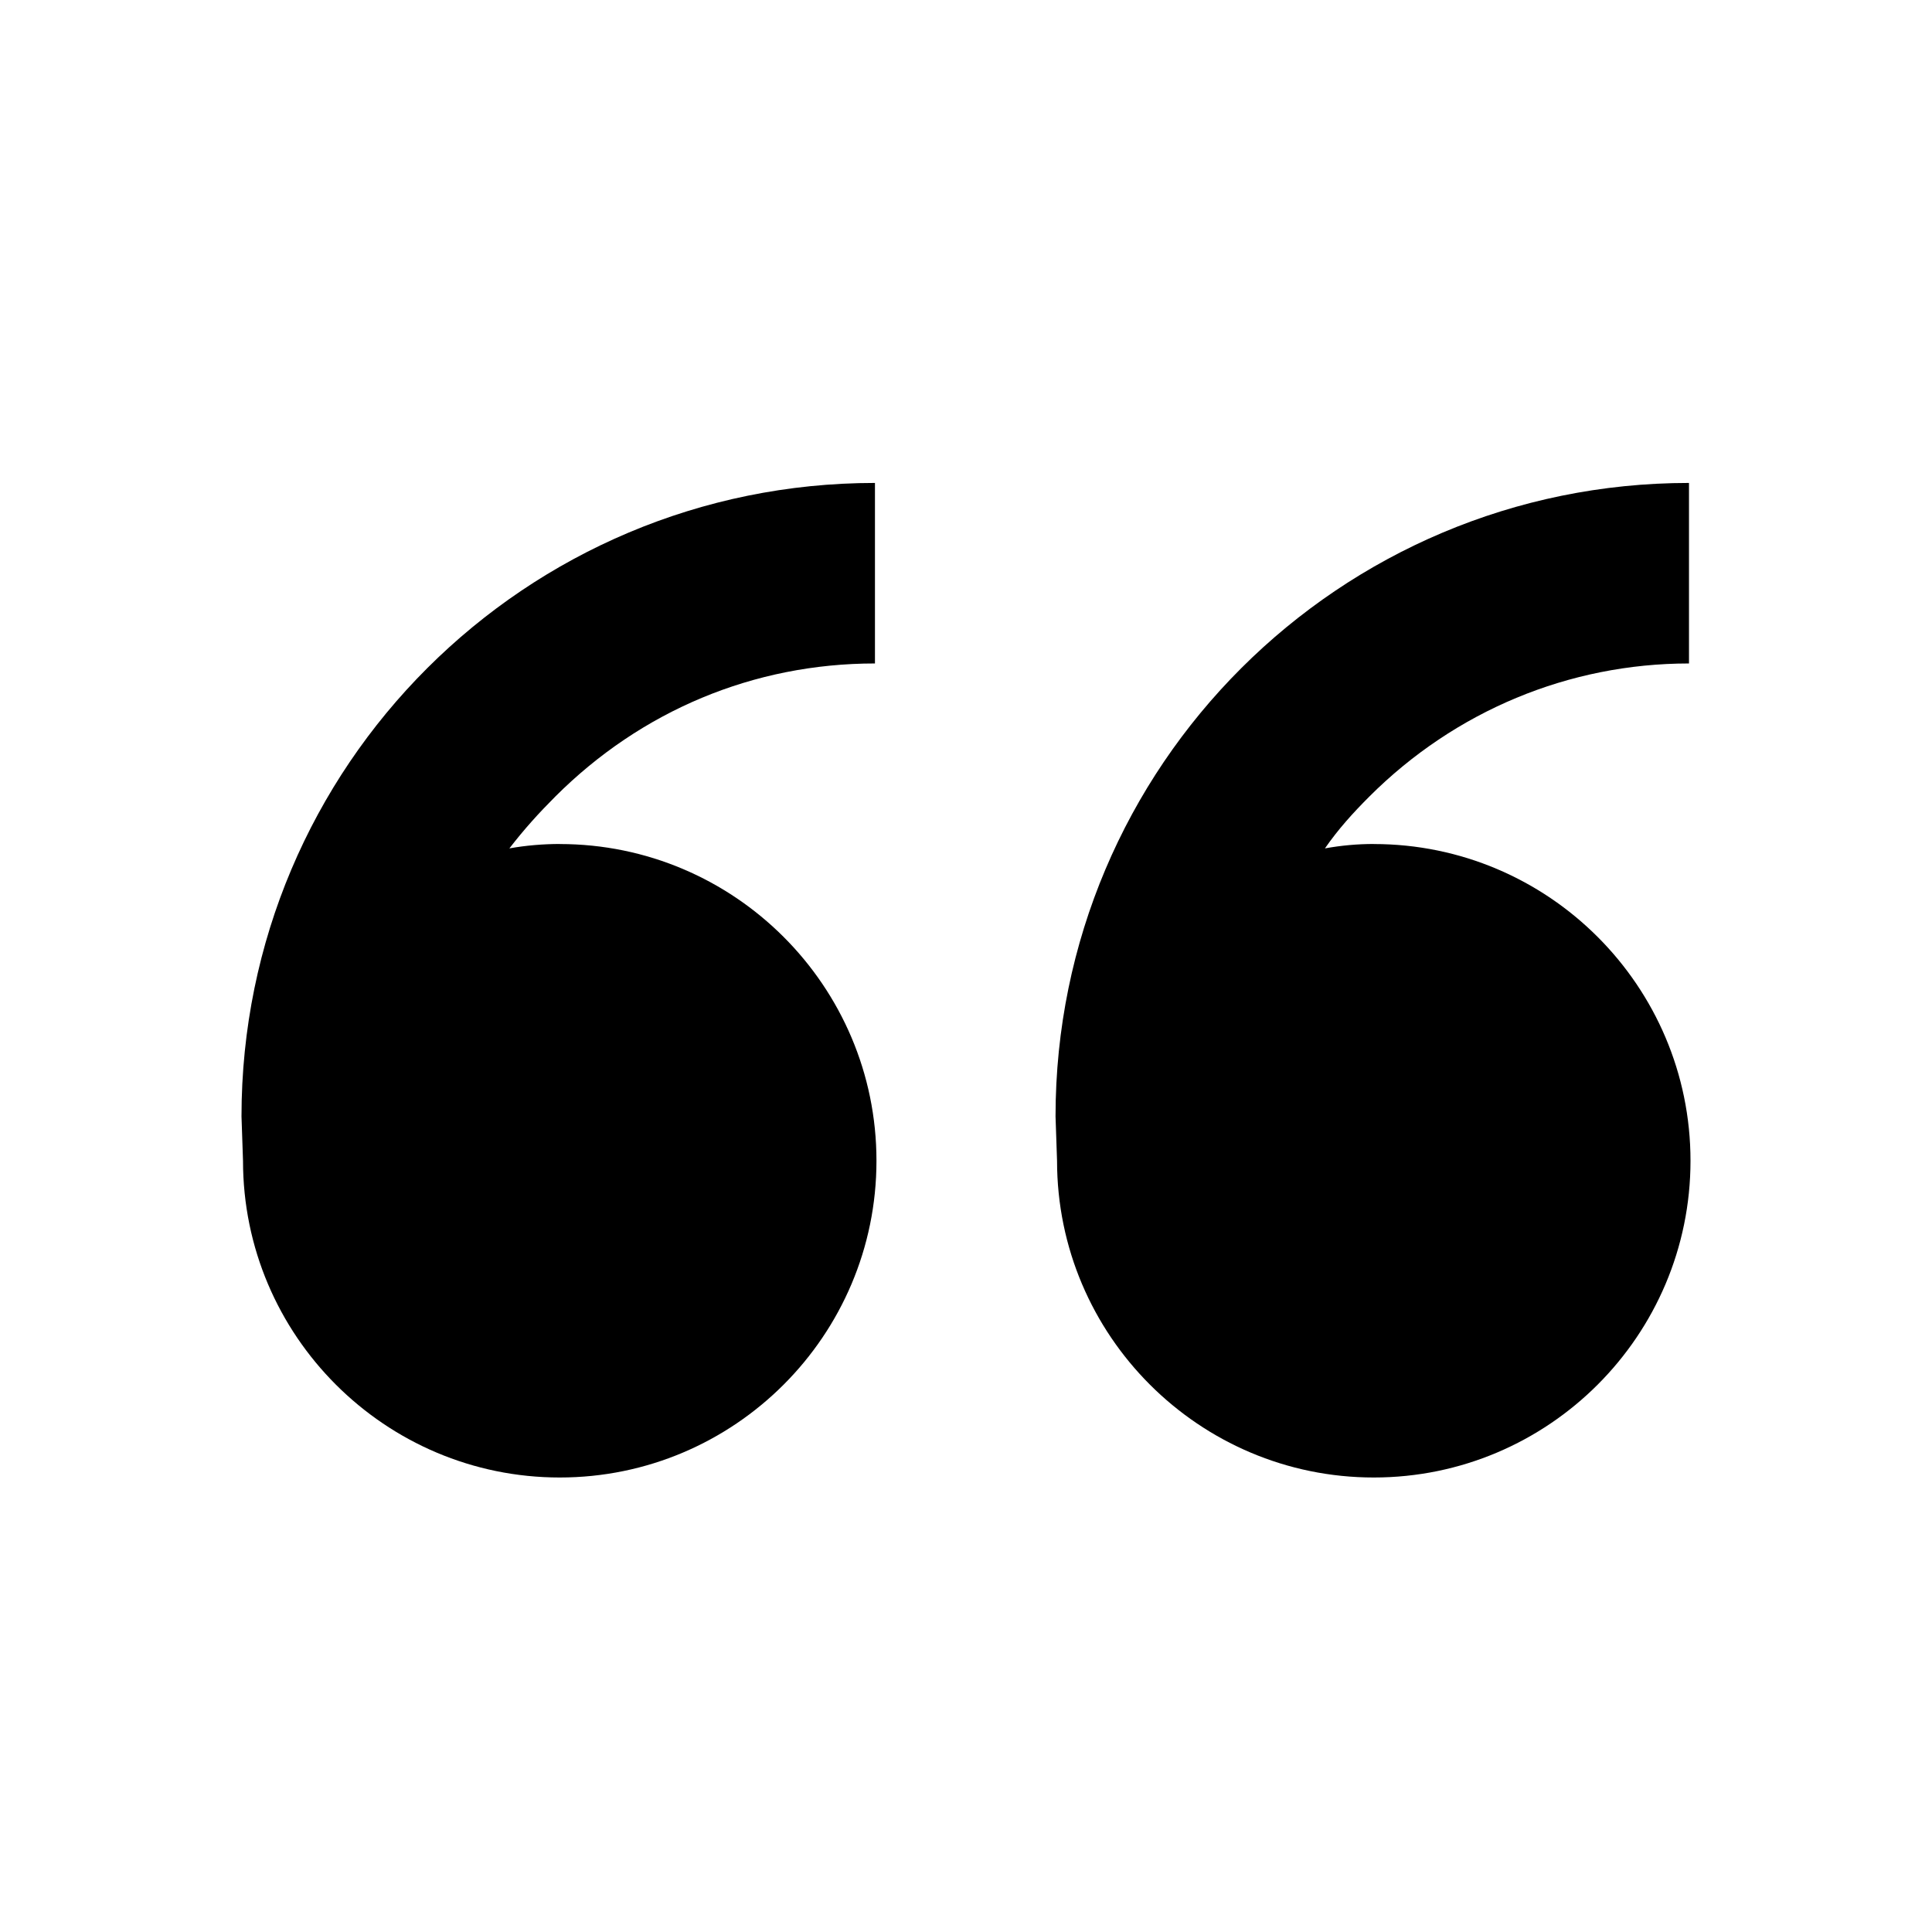
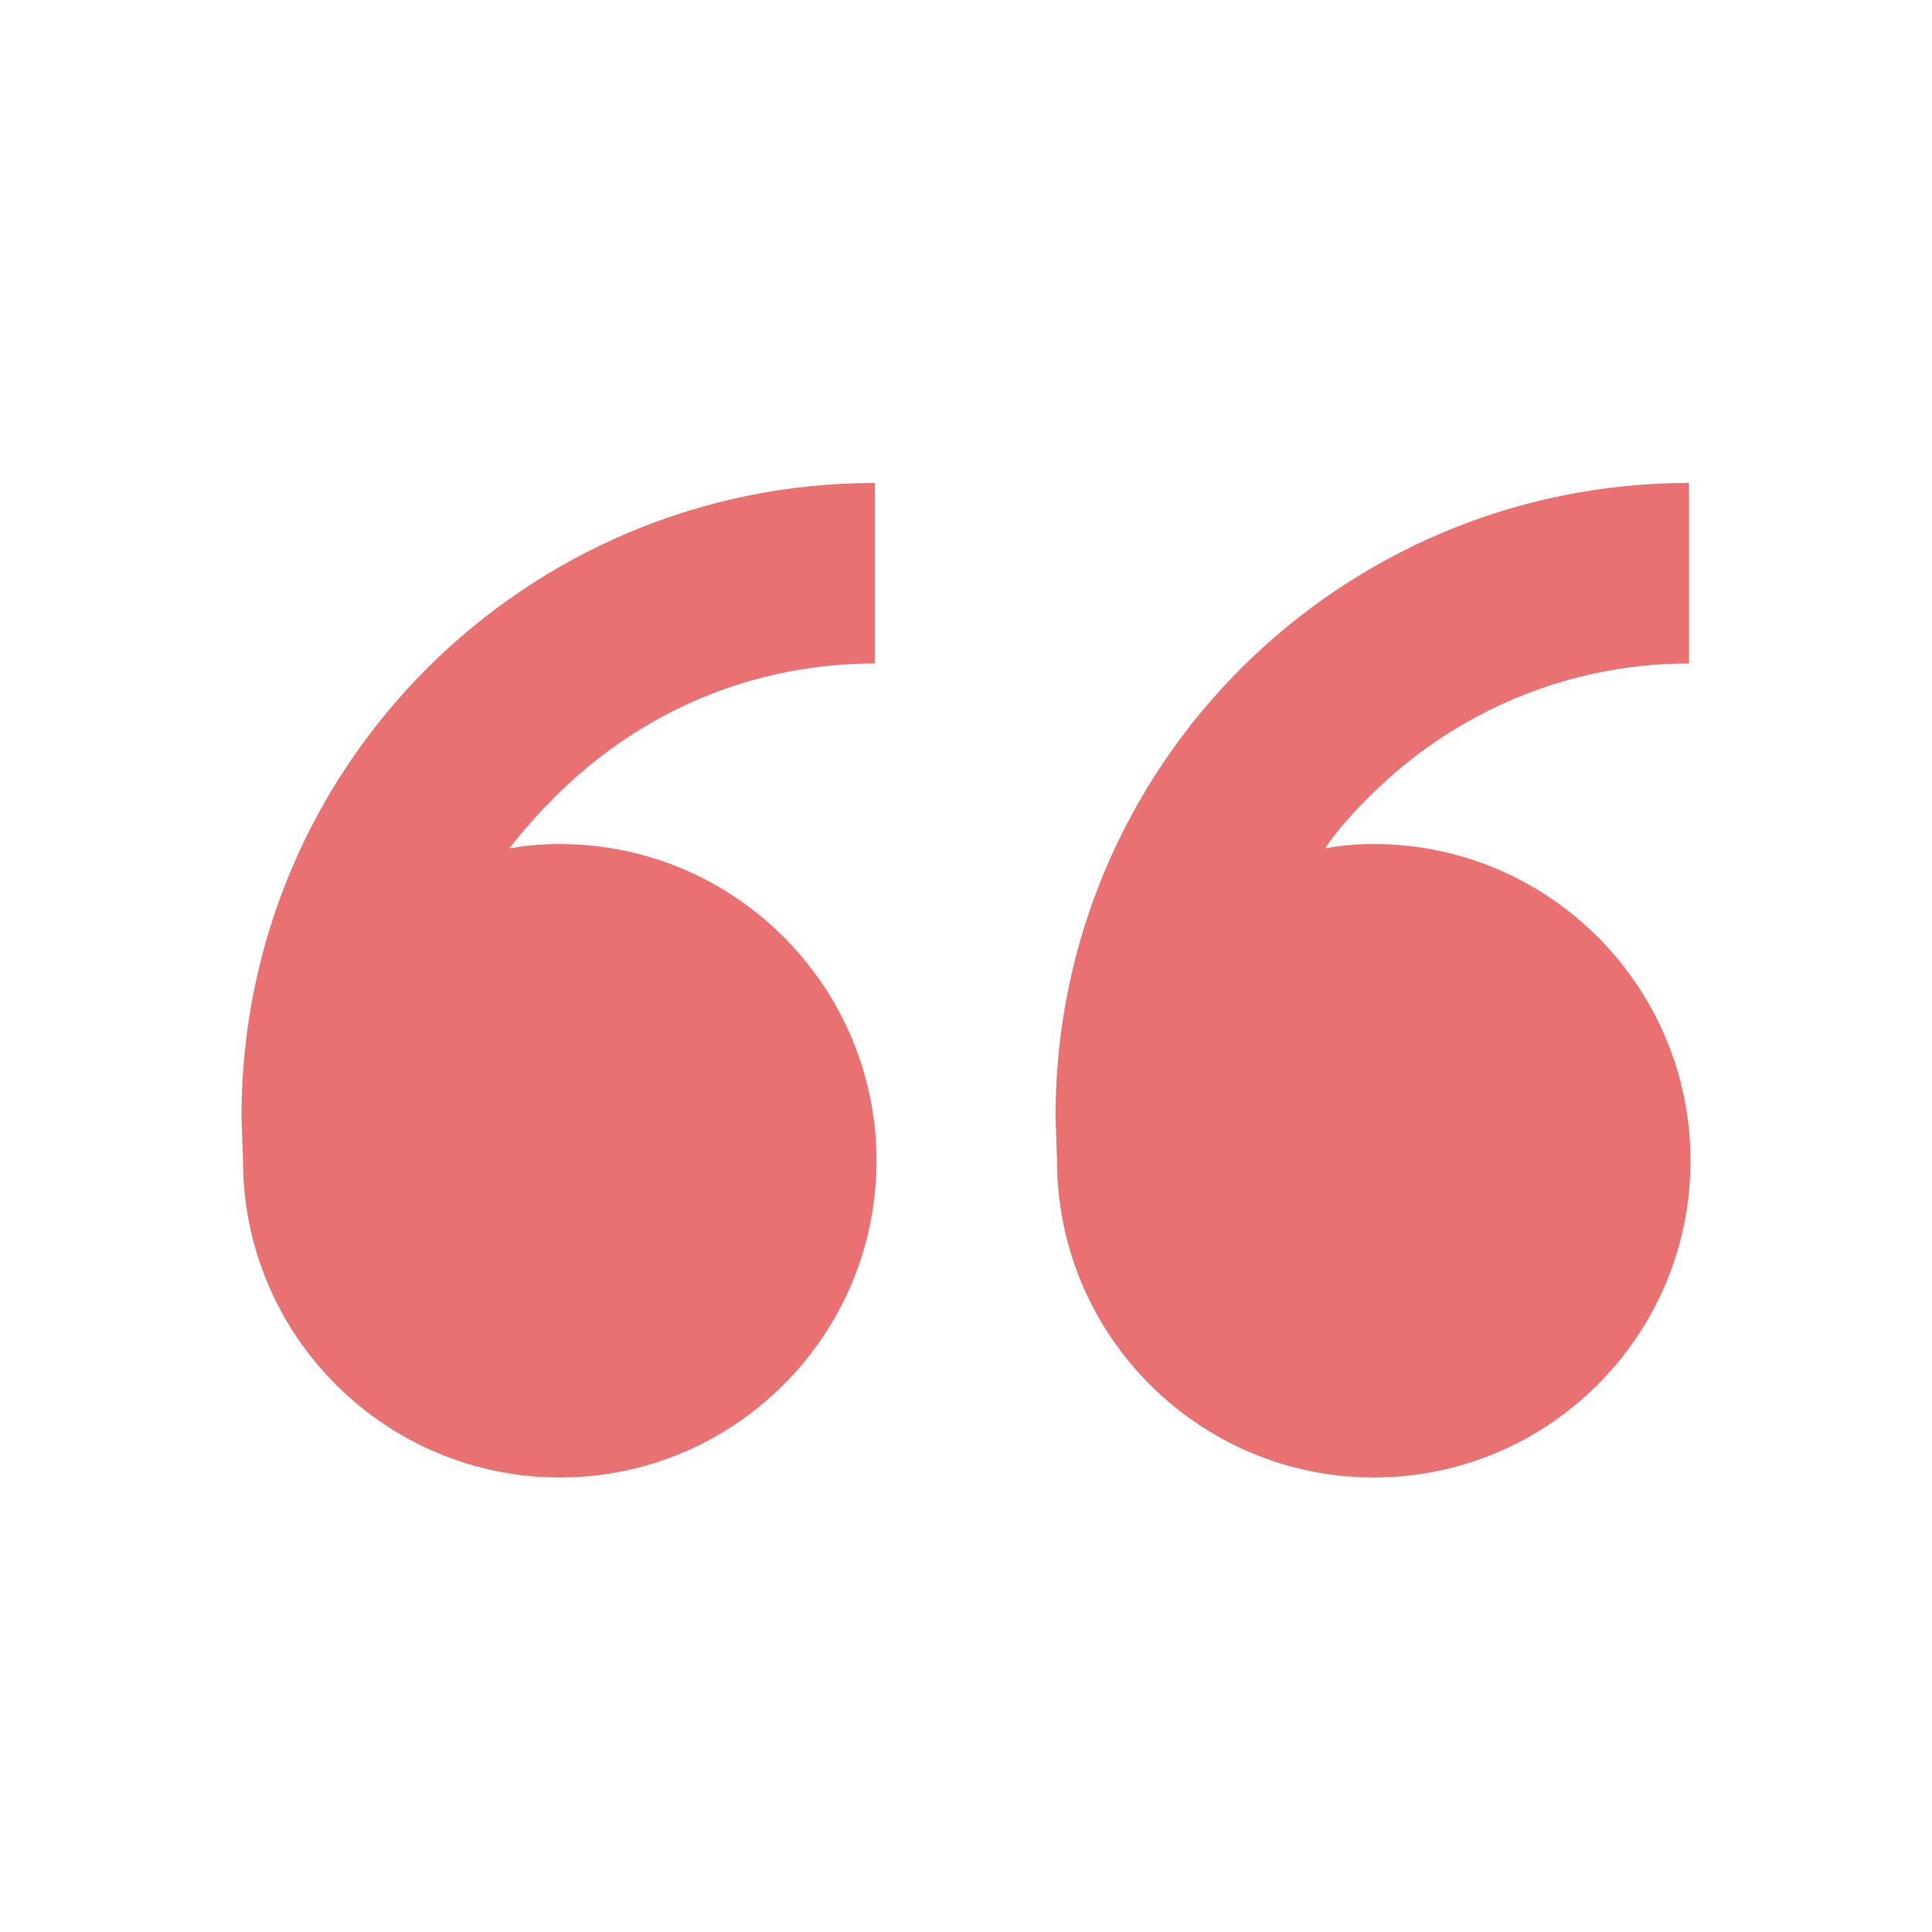
<svg xmlns="http://www.w3.org/2000/svg" version="1.1" width="32" height="32" viewBox="0 0 32 32">
-   <path d="M9.271 13.98c2.892 0 5.246 2.352 5.246 5.246s-2.352 5.246-5.246 5.246c-2.892 0-5.246-2.352-5.246-5.246l-0.025-0.735c0-5.809 4.707-10.492 10.492-10.492v2.99c-2.010 0-3.873 0.784-5.295 2.205-0.271 0.271-0.514 0.539-0.76 0.858 0.271-0.049 0.564-0.073 0.834-0.073v0l0.001-0.001zM22.754 13.98c2.892 0 5.246 2.352 5.246 5.246s-2.352 5.246-5.246 5.246c-2.892 0-5.246-2.352-5.246-5.246l-0.025-0.735c0-5.809 4.707-10.492 10.492-10.492v2.99c-1.985 0-3.873 0.784-5.295 2.205-0.271 0.271-0.514 0.539-0.735 0.858 0.271-0.049 0.539-0.073 0.81-0.073v0l-0.001-0.001z" />
+   <path fill="#E97171" d="M9.271 13.98c2.892 0 5.246 2.352 5.246 5.246s-2.352 5.246-5.246 5.246c-2.892 0-5.246-2.352-5.246-5.246l-0.025-0.735c0-5.809 4.707-10.492 10.492-10.492v2.99c-2.010 0-3.873 0.784-5.295 2.205-0.271 0.271-0.514 0.539-0.76 0.858 0.271-0.049 0.564-0.073 0.834-0.073v0l0.001-0.001zM22.754 13.98c2.892 0 5.246 2.352 5.246 5.246s-2.352 5.246-5.246 5.246c-2.892 0-5.246-2.352-5.246-5.246l-0.025-0.735c0-5.809 4.707-10.492 10.492-10.492v2.99c-1.985 0-3.873 0.784-5.295 2.205-0.271 0.271-0.514 0.539-0.735 0.858 0.271-0.049 0.539-0.073 0.81-0.073v0l-0.001-0.001z" />
</svg>
